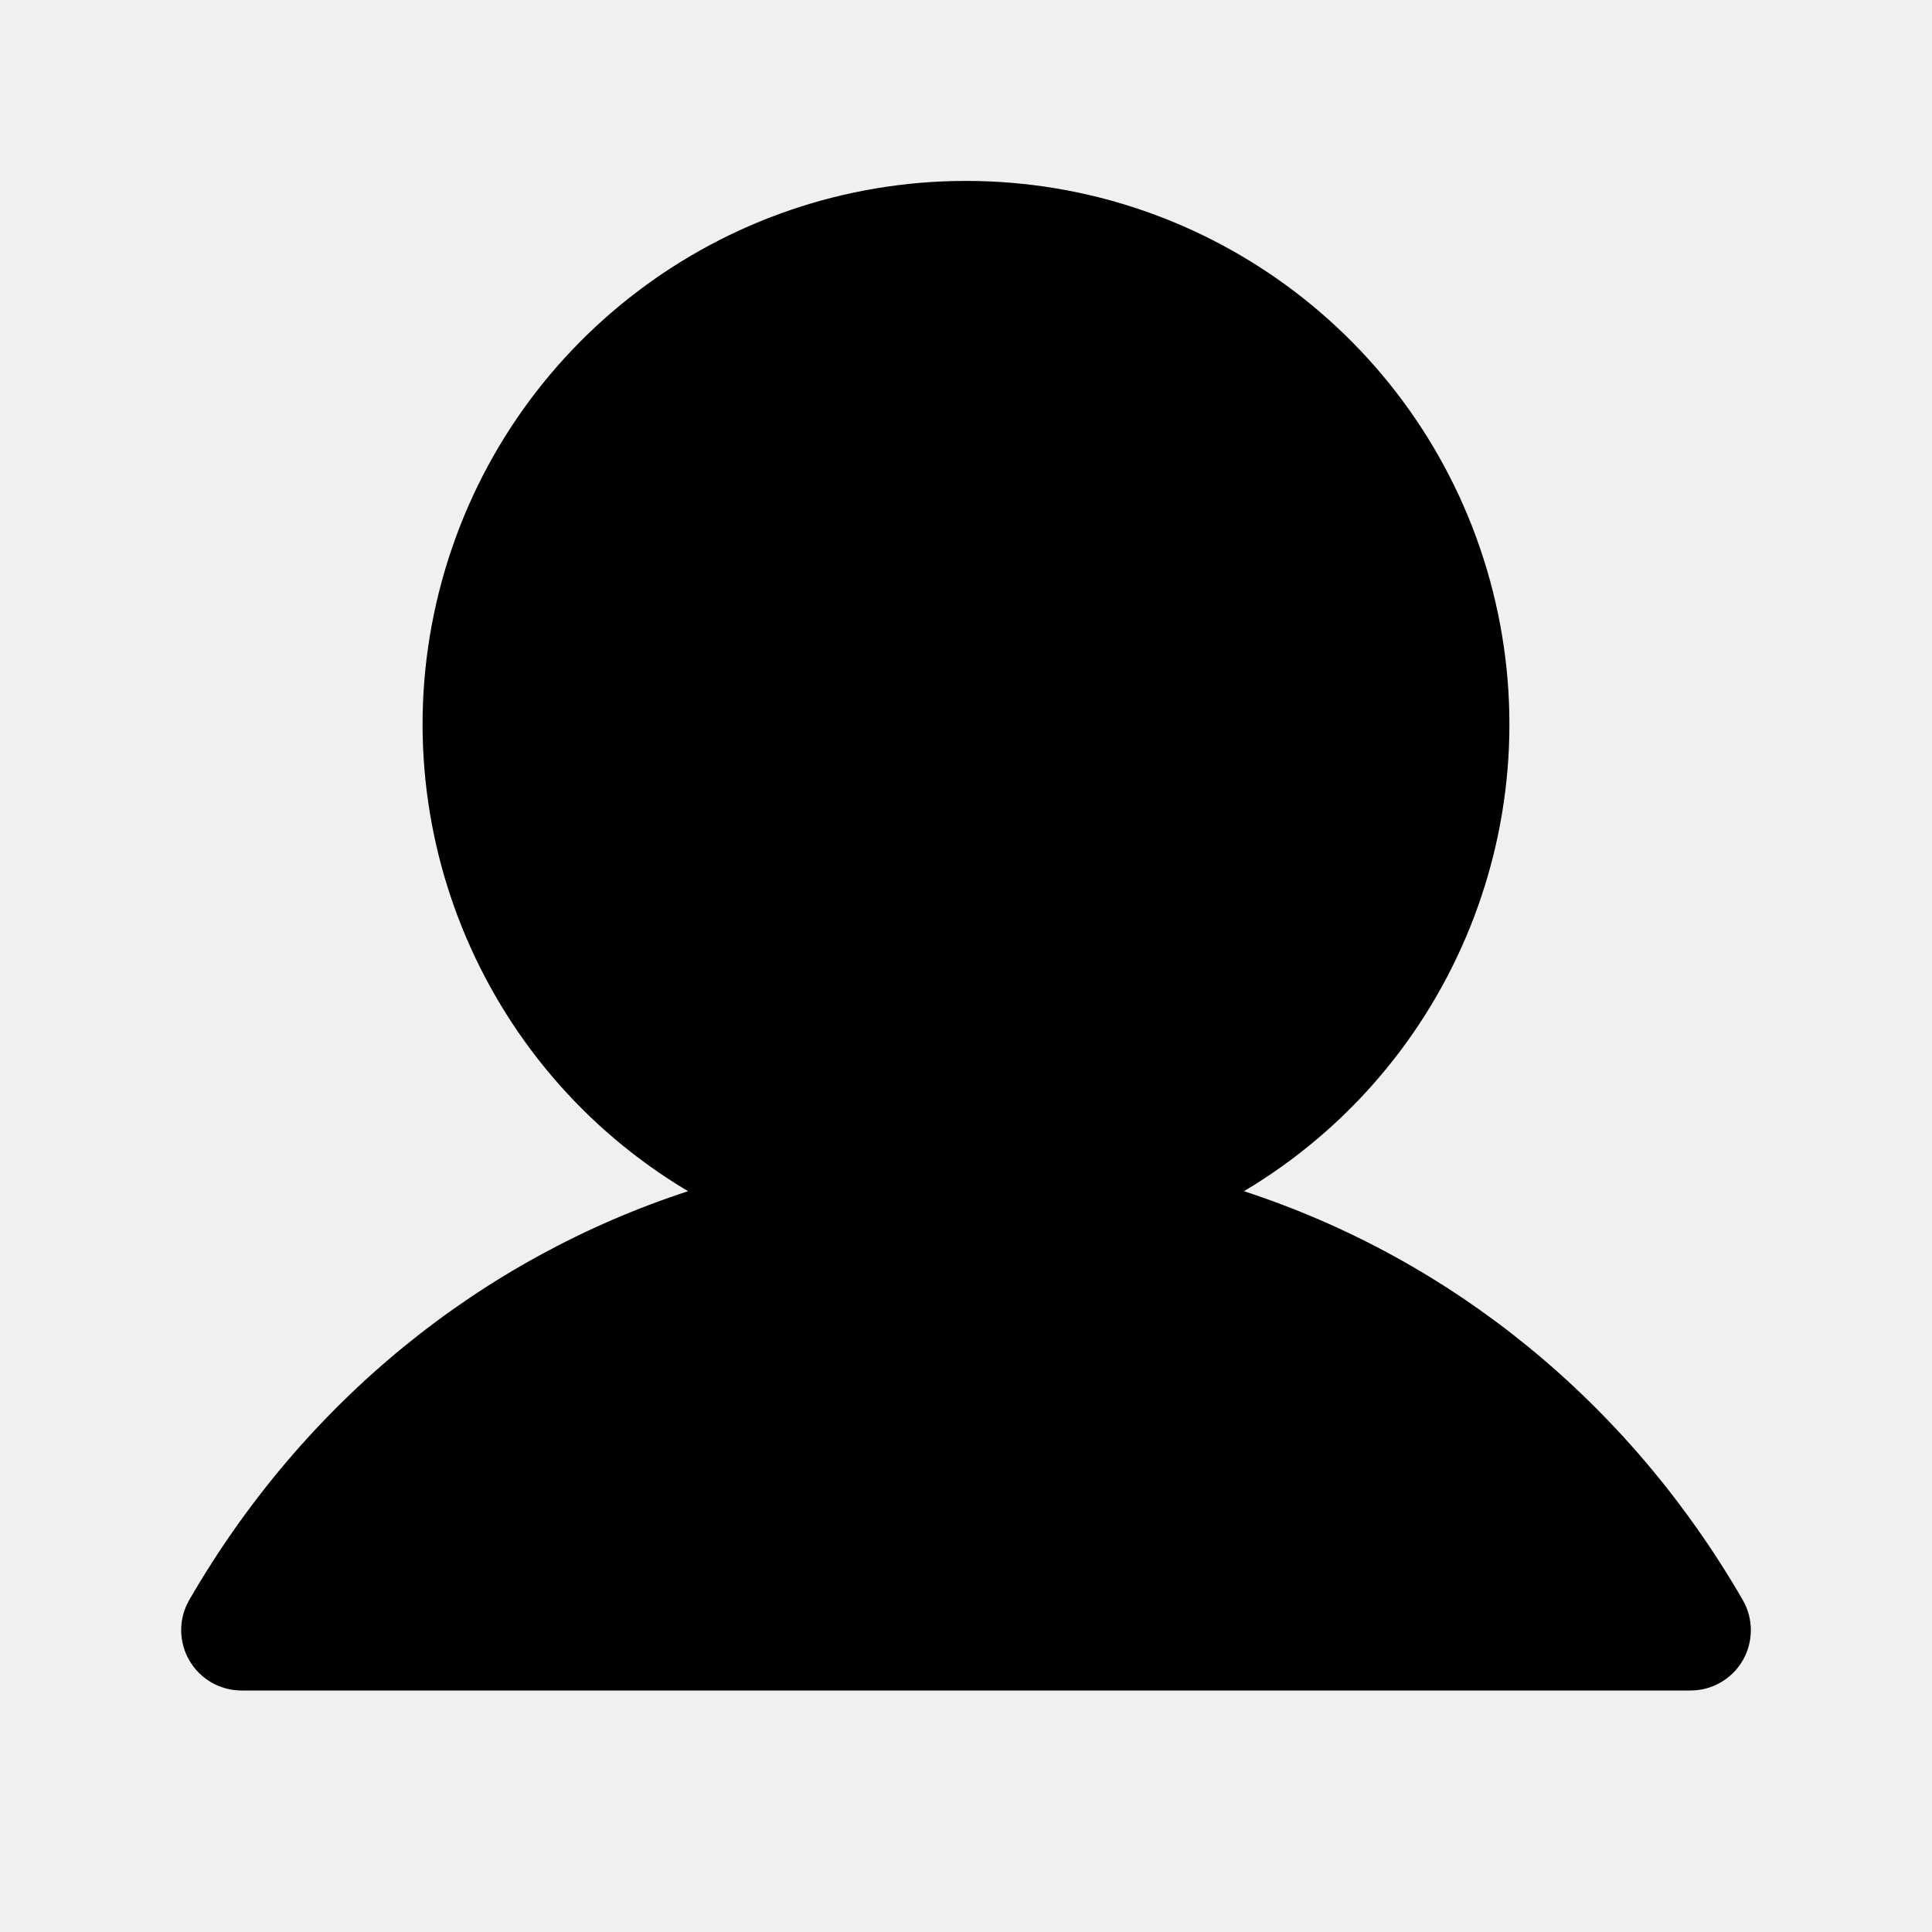
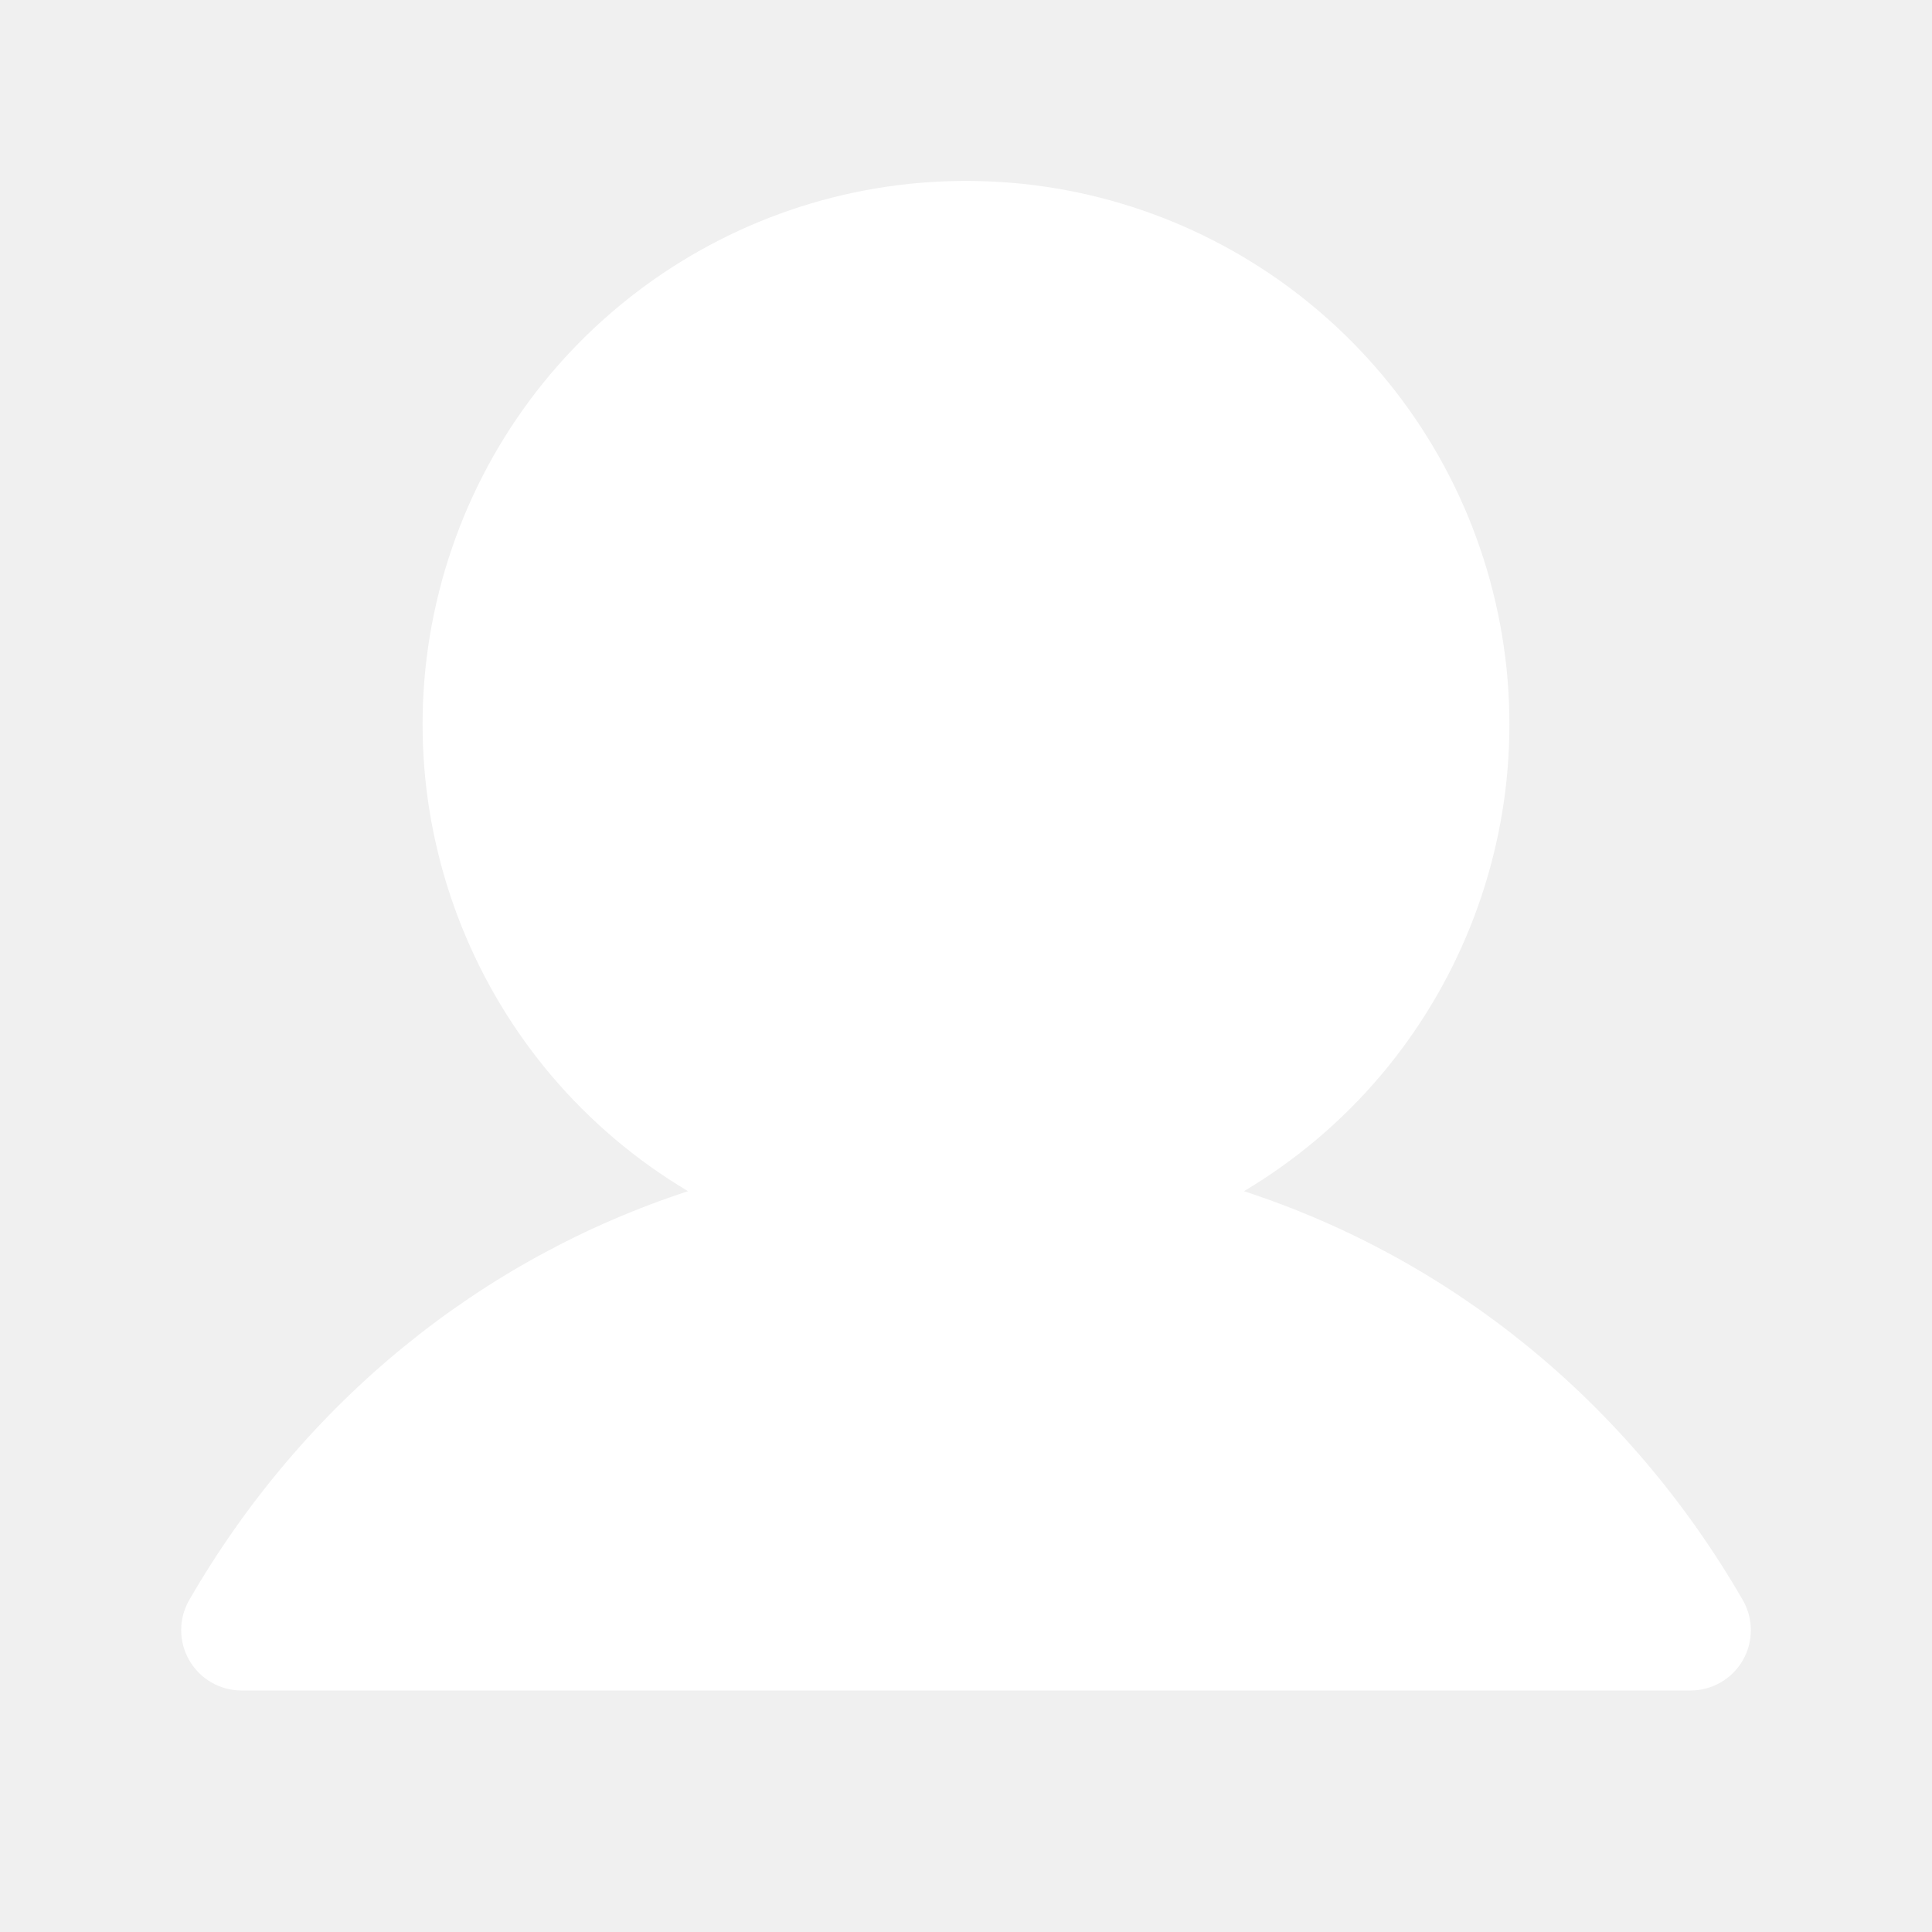
<svg xmlns="http://www.w3.org/2000/svg" width="1em" height="1em" viewBox="0 0 256 256">
-   <path fill="currentColor" d="M230.93 220a8 8 0 0 1-6.93 4H32a8 8 0 0 1-6.92-12c15.23-26.33 38.7-45.21 66.09-54.16a72 72 0 1 1 73.66 0c27.39 8.95 50.86 27.83 66.09 54.16a8 8 0 0 1 .01 8" />
+   <path fill="#fff" d="M230.93 220a8 8 0 0 1-6.93 4H32a8 8 0 0 1-6.92-12c15.23-26.33 38.7-45.21 66.09-54.16a72 72 0 1 1 73.66 0c27.39 8.95 50.86 27.83 66.09 54.16a8 8 0 0 1 .01 8" />
</svg>
